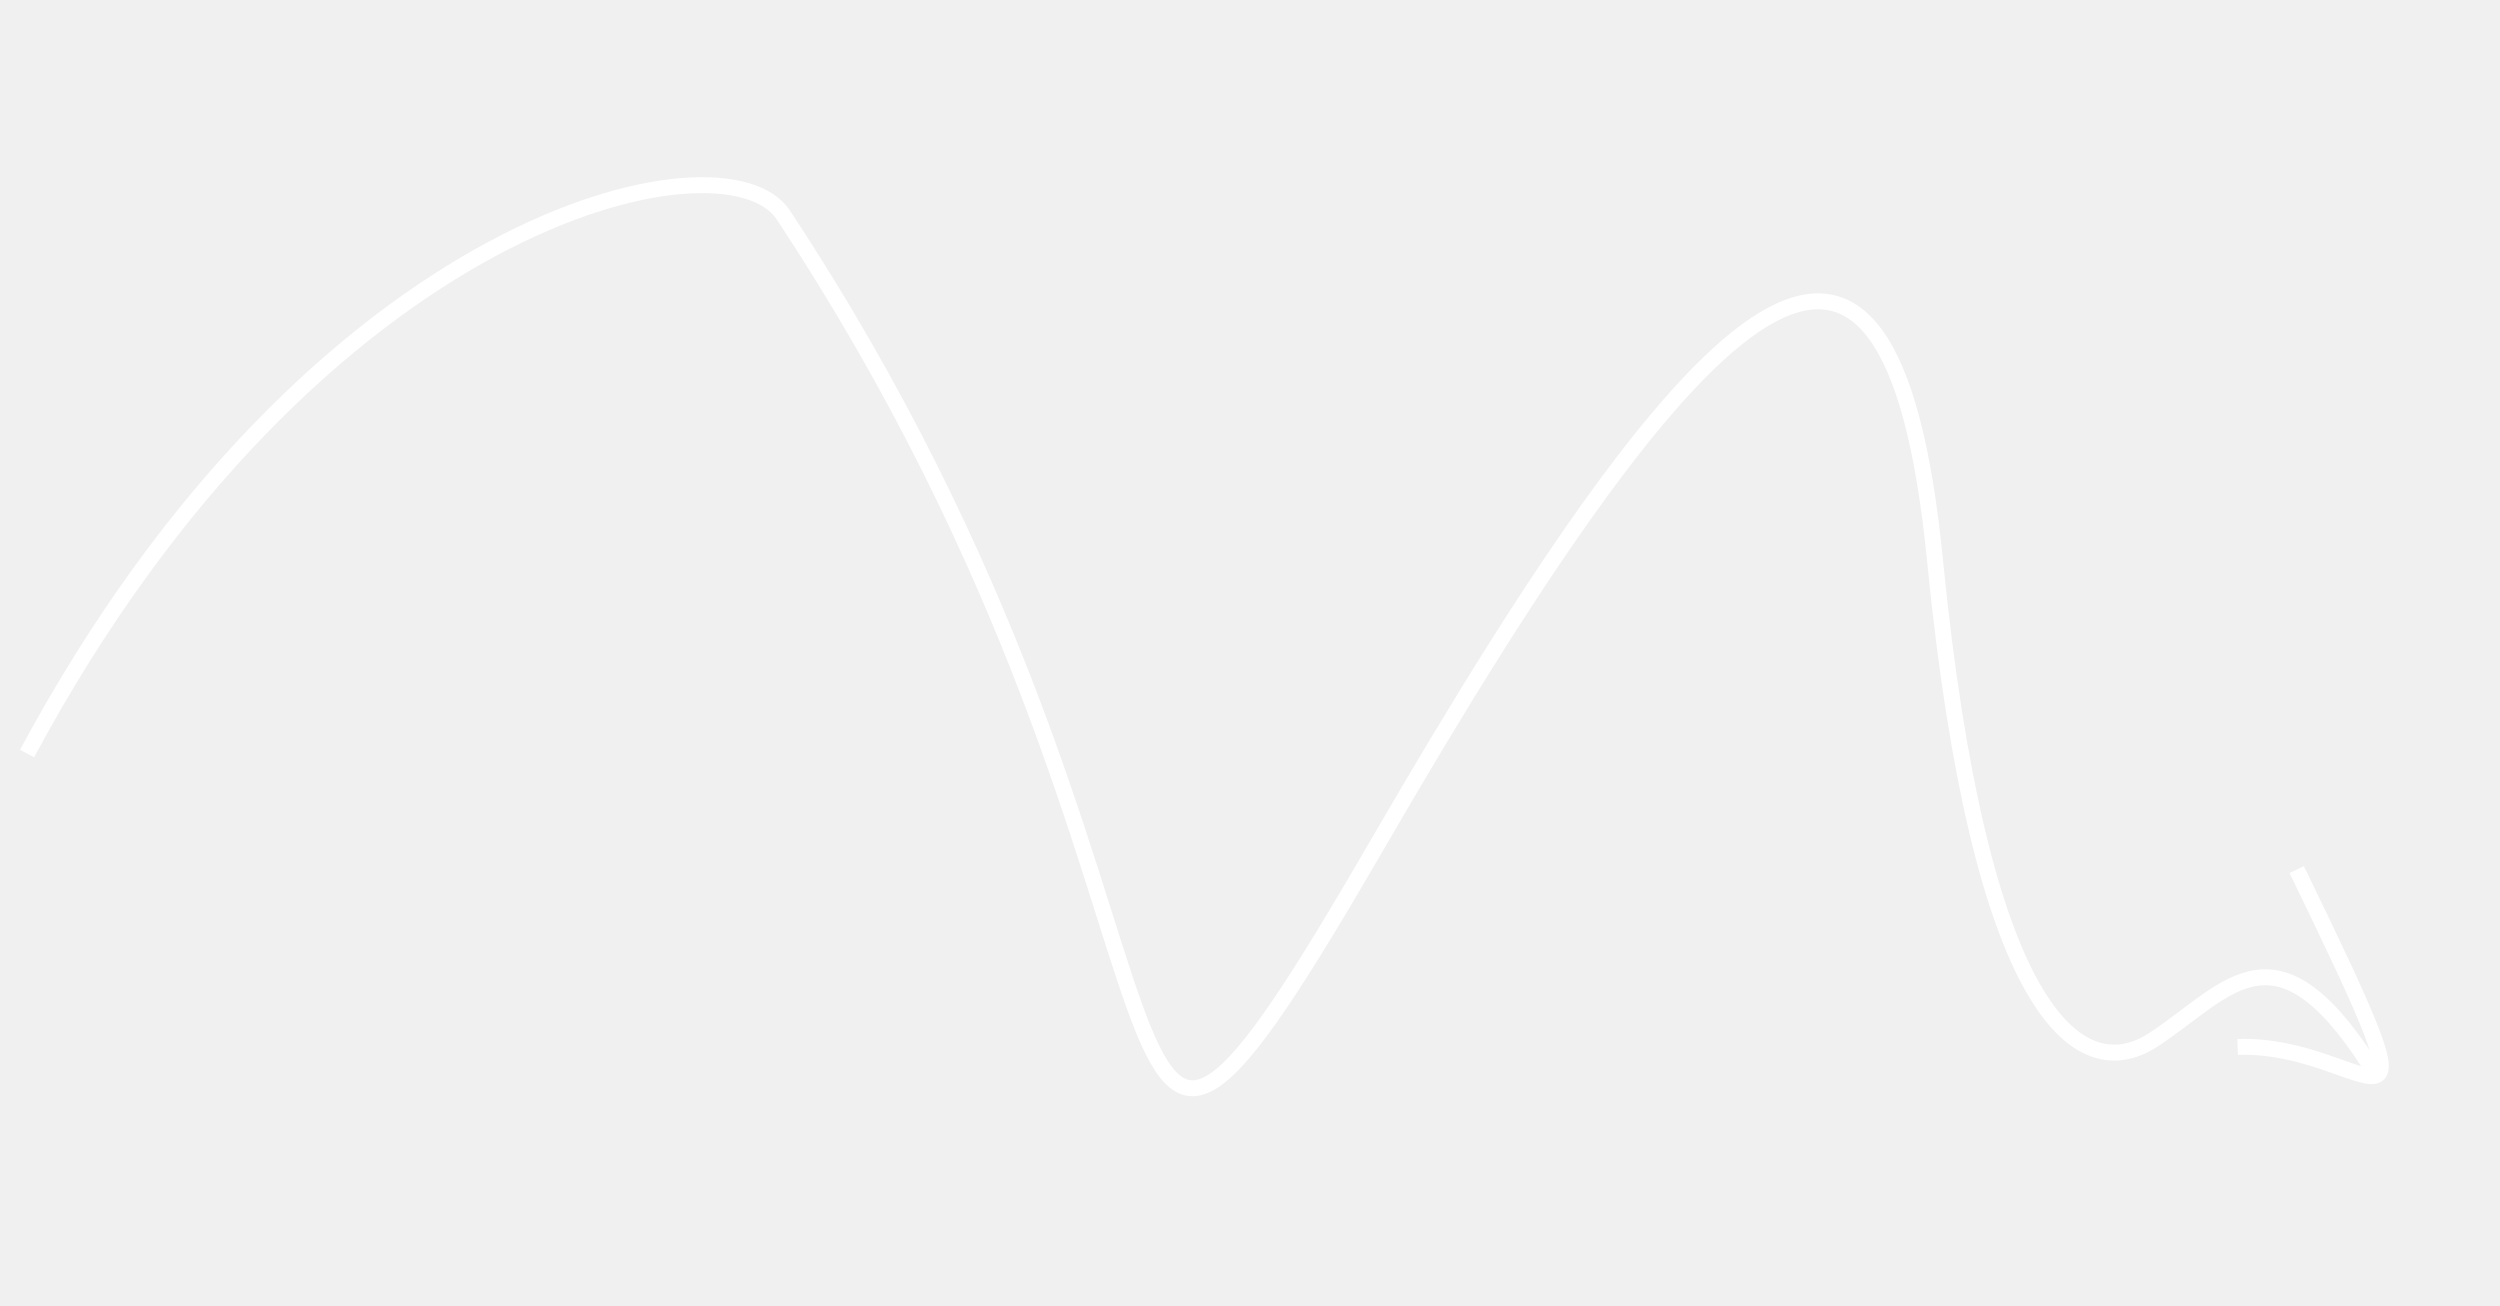
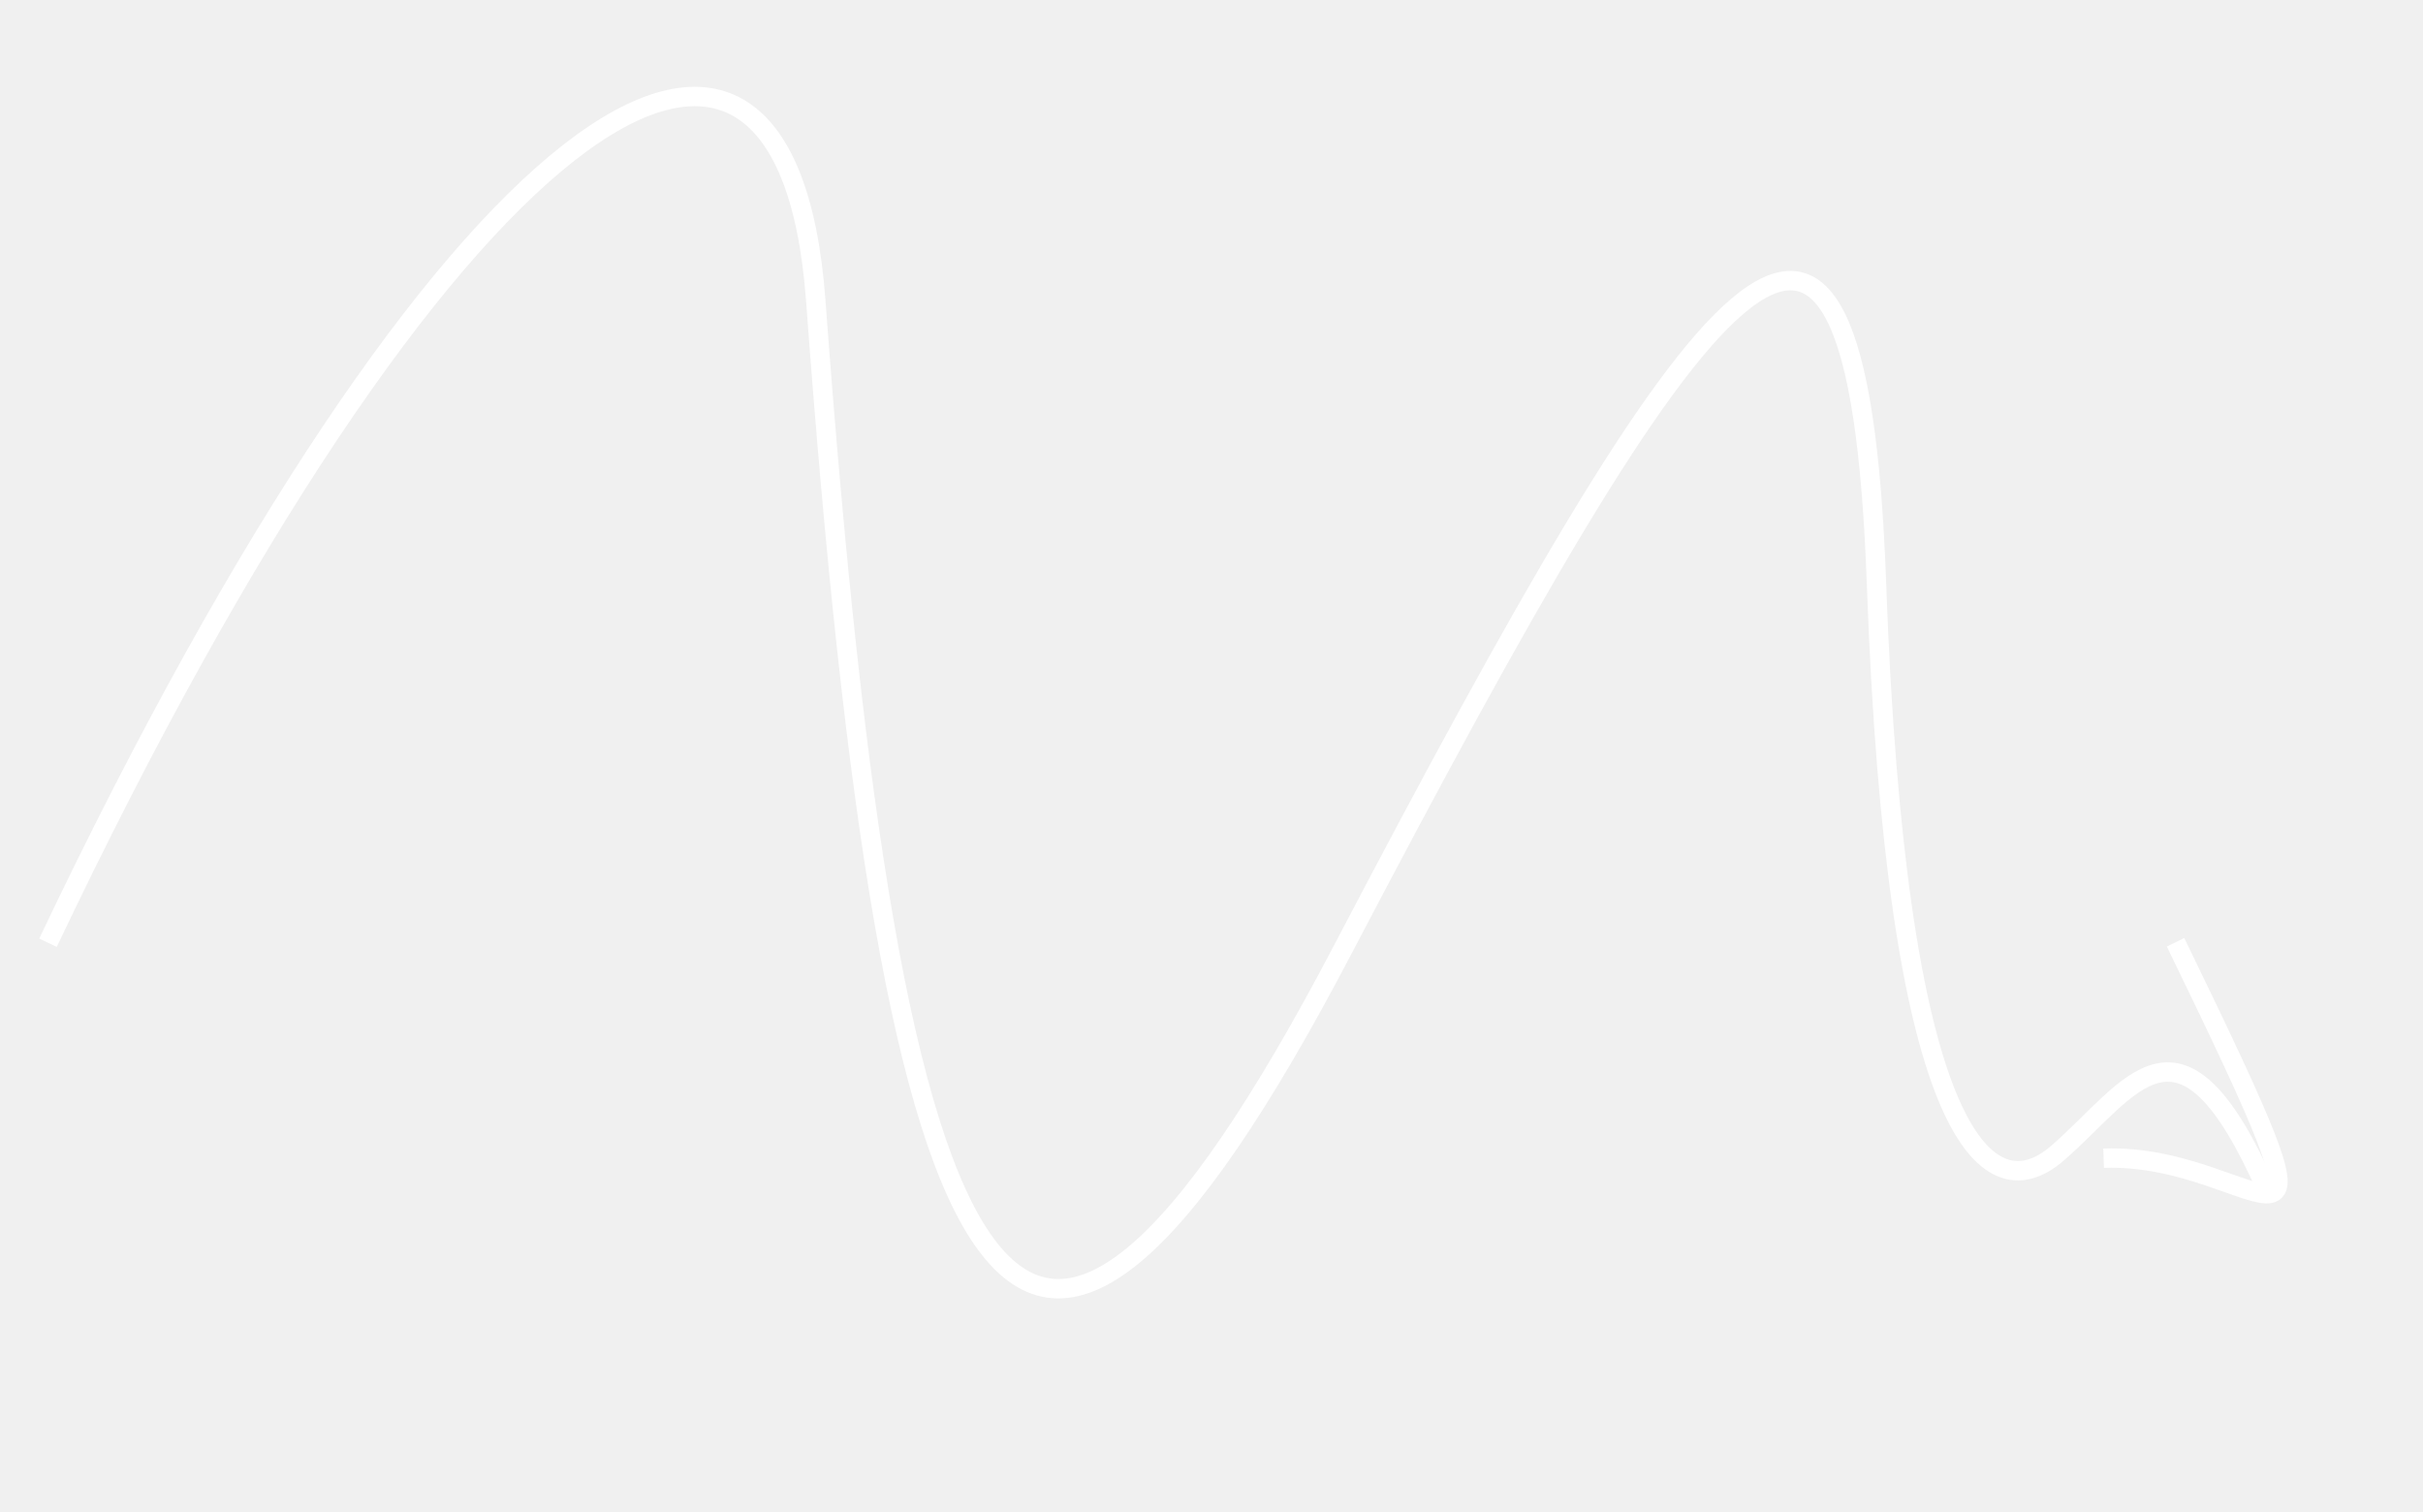
- <svg xmlns="http://www.w3.org/2000/svg" width="157" height="82" viewBox="0 0 157 82" fill="none">
-   <path d="M1.699 47.322C19.899 13.444 45.538 7.976 49.18 13.485C78.558 57.927 66.062 88.294 86.676 52.73C107.29 17.166 118.727 6.977 121.516 35.166C124.305 63.355 130.464 68.432 135.251 65.286C140.038 62.139 143.014 57.265 149.39 67.779" stroke="white" />
-   <path d="M140.522 65.749C148.817 65.443 153.943 74.602 144.234 54.61" stroke="white" />
+ <svg xmlns="http://www.w3.org/2000/svg" width="125" height="78" viewBox="0 0 125 78" fill="none">
+   <path d="M2.476 48.633C22.901 5.628 40.5 -6 42.085 15.514C45.999 68.643 52.5 81 69.273 48.983C87.873 13.482 95.804 2.257 96.807 30.131C97.809 58.005 102.345 62.795 106.158 59.477C109.971 56.159 112.459 51.199 116.941 61.378" stroke="white" />
+   <path d="M108.523 59.749C116.817 59.442 121.944 68.602 112.235 48.61" stroke="white" />
</svg>
